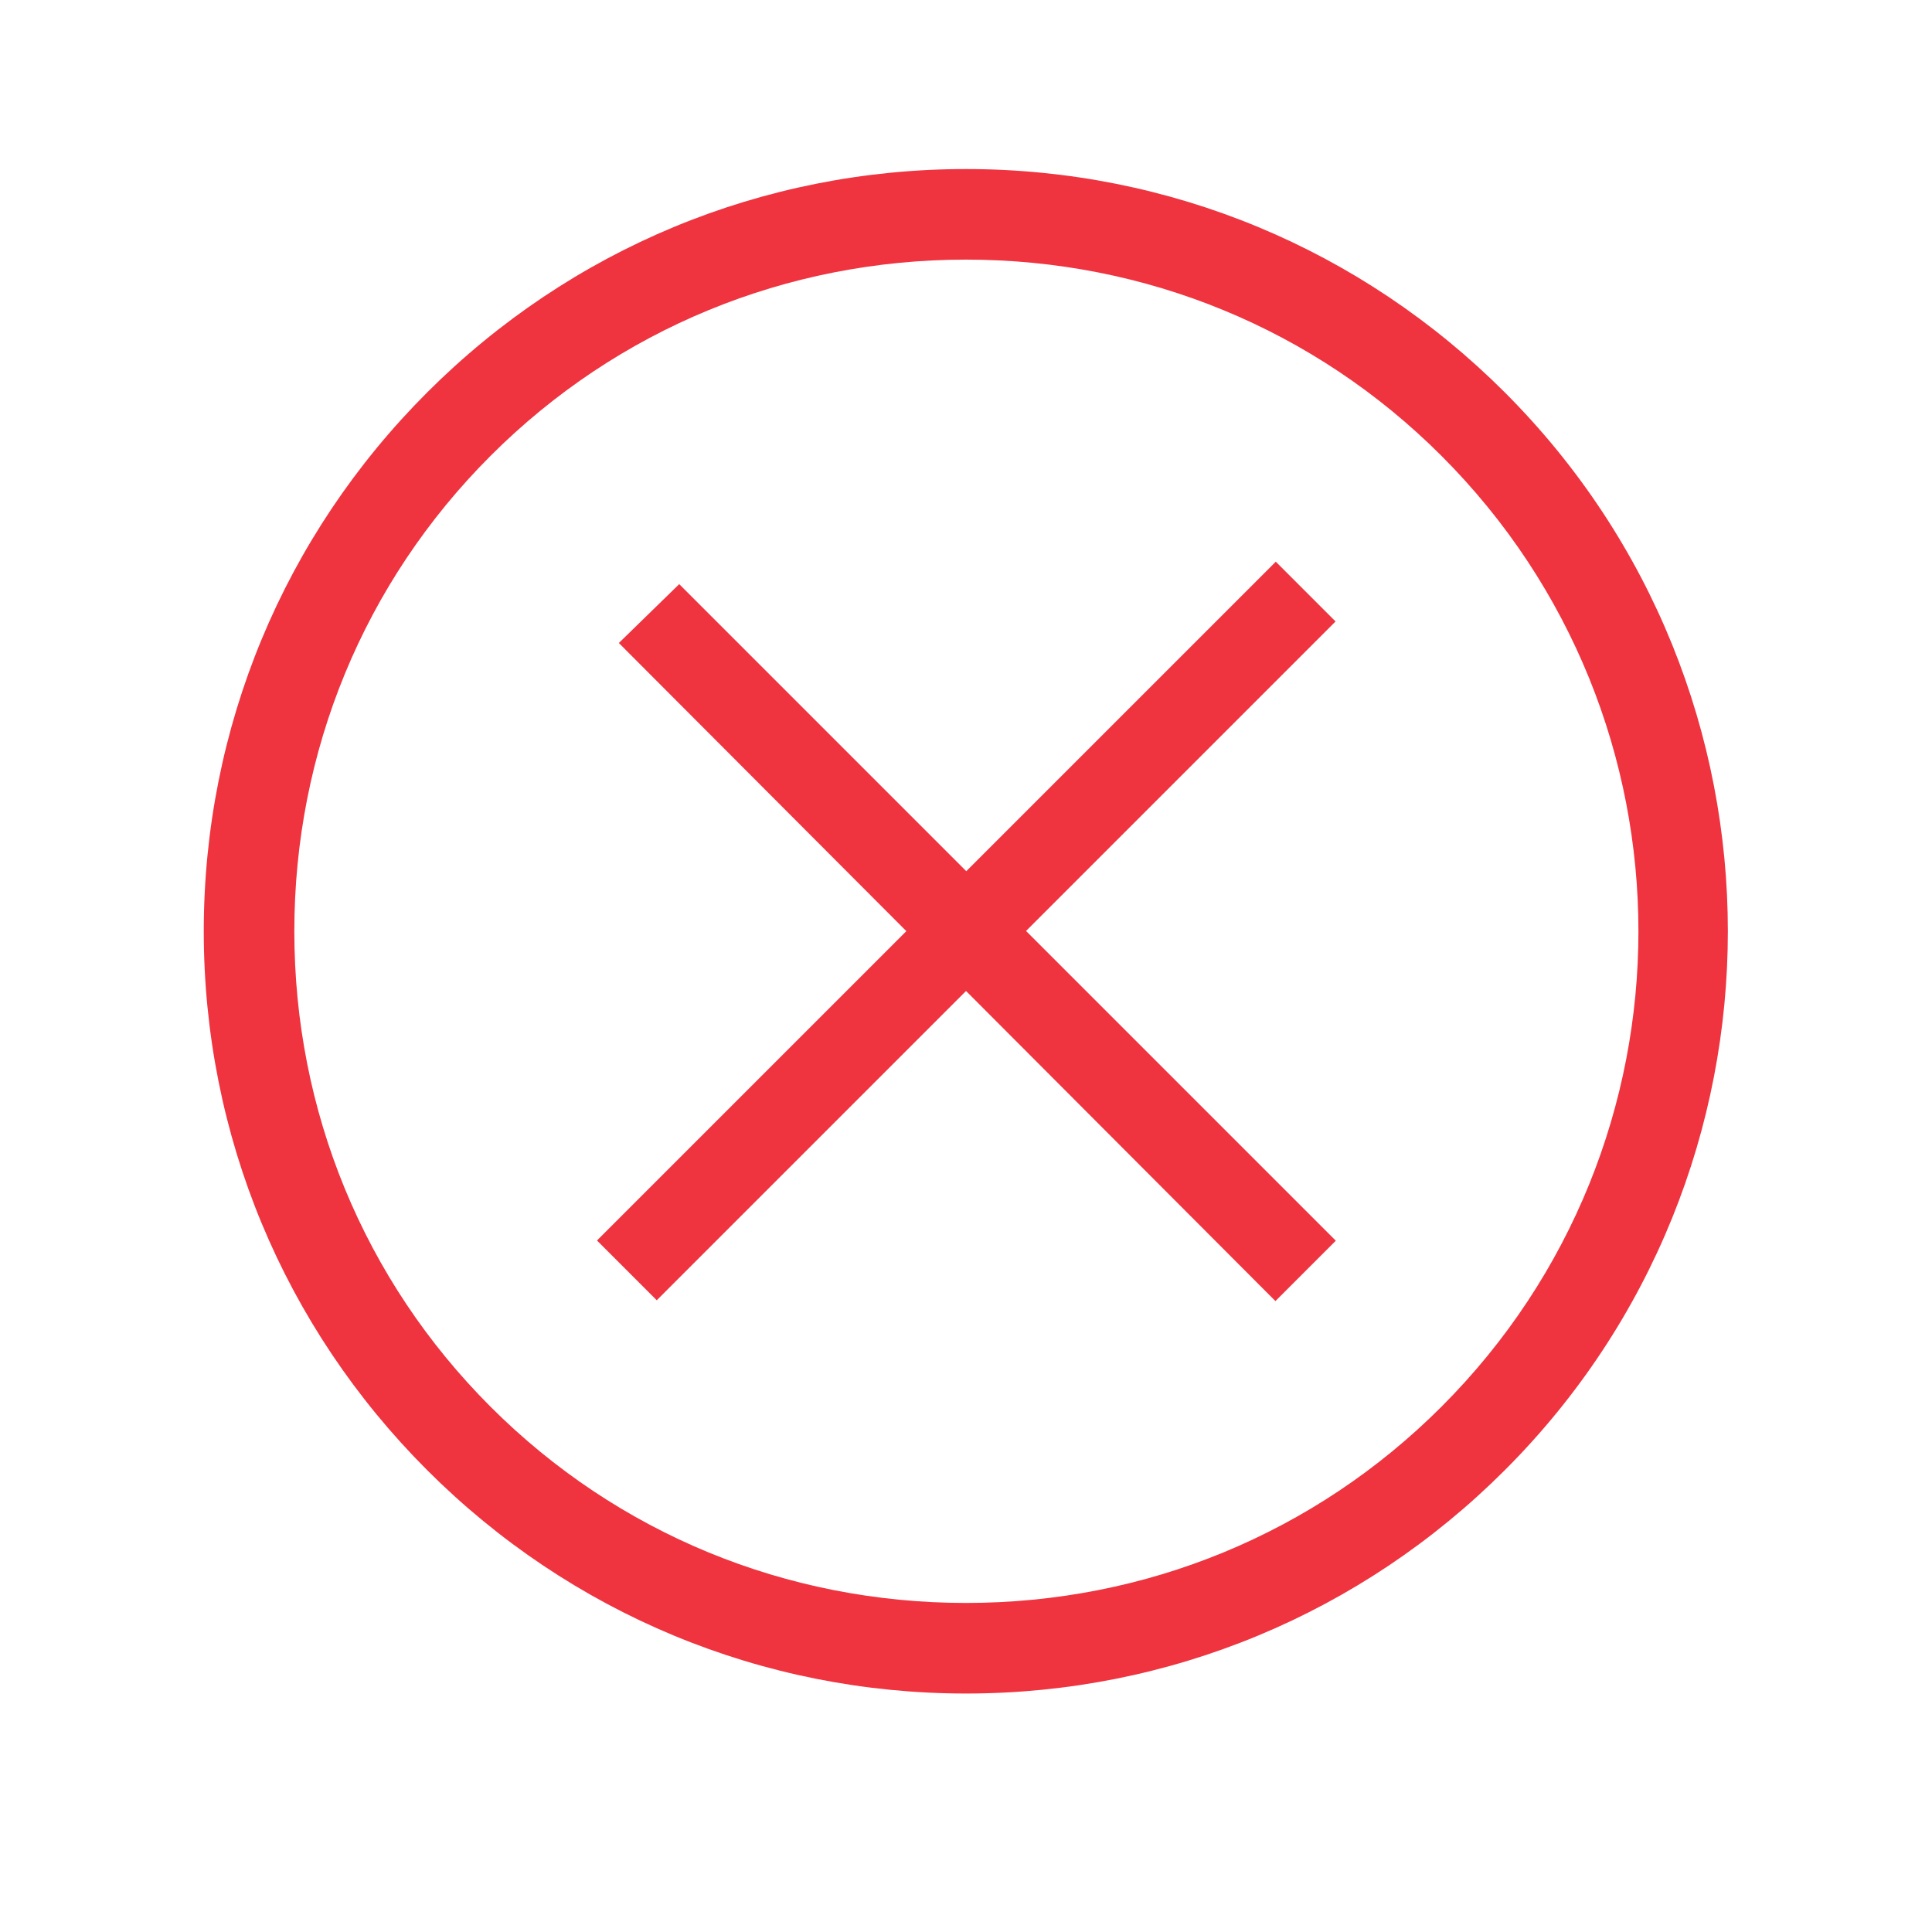
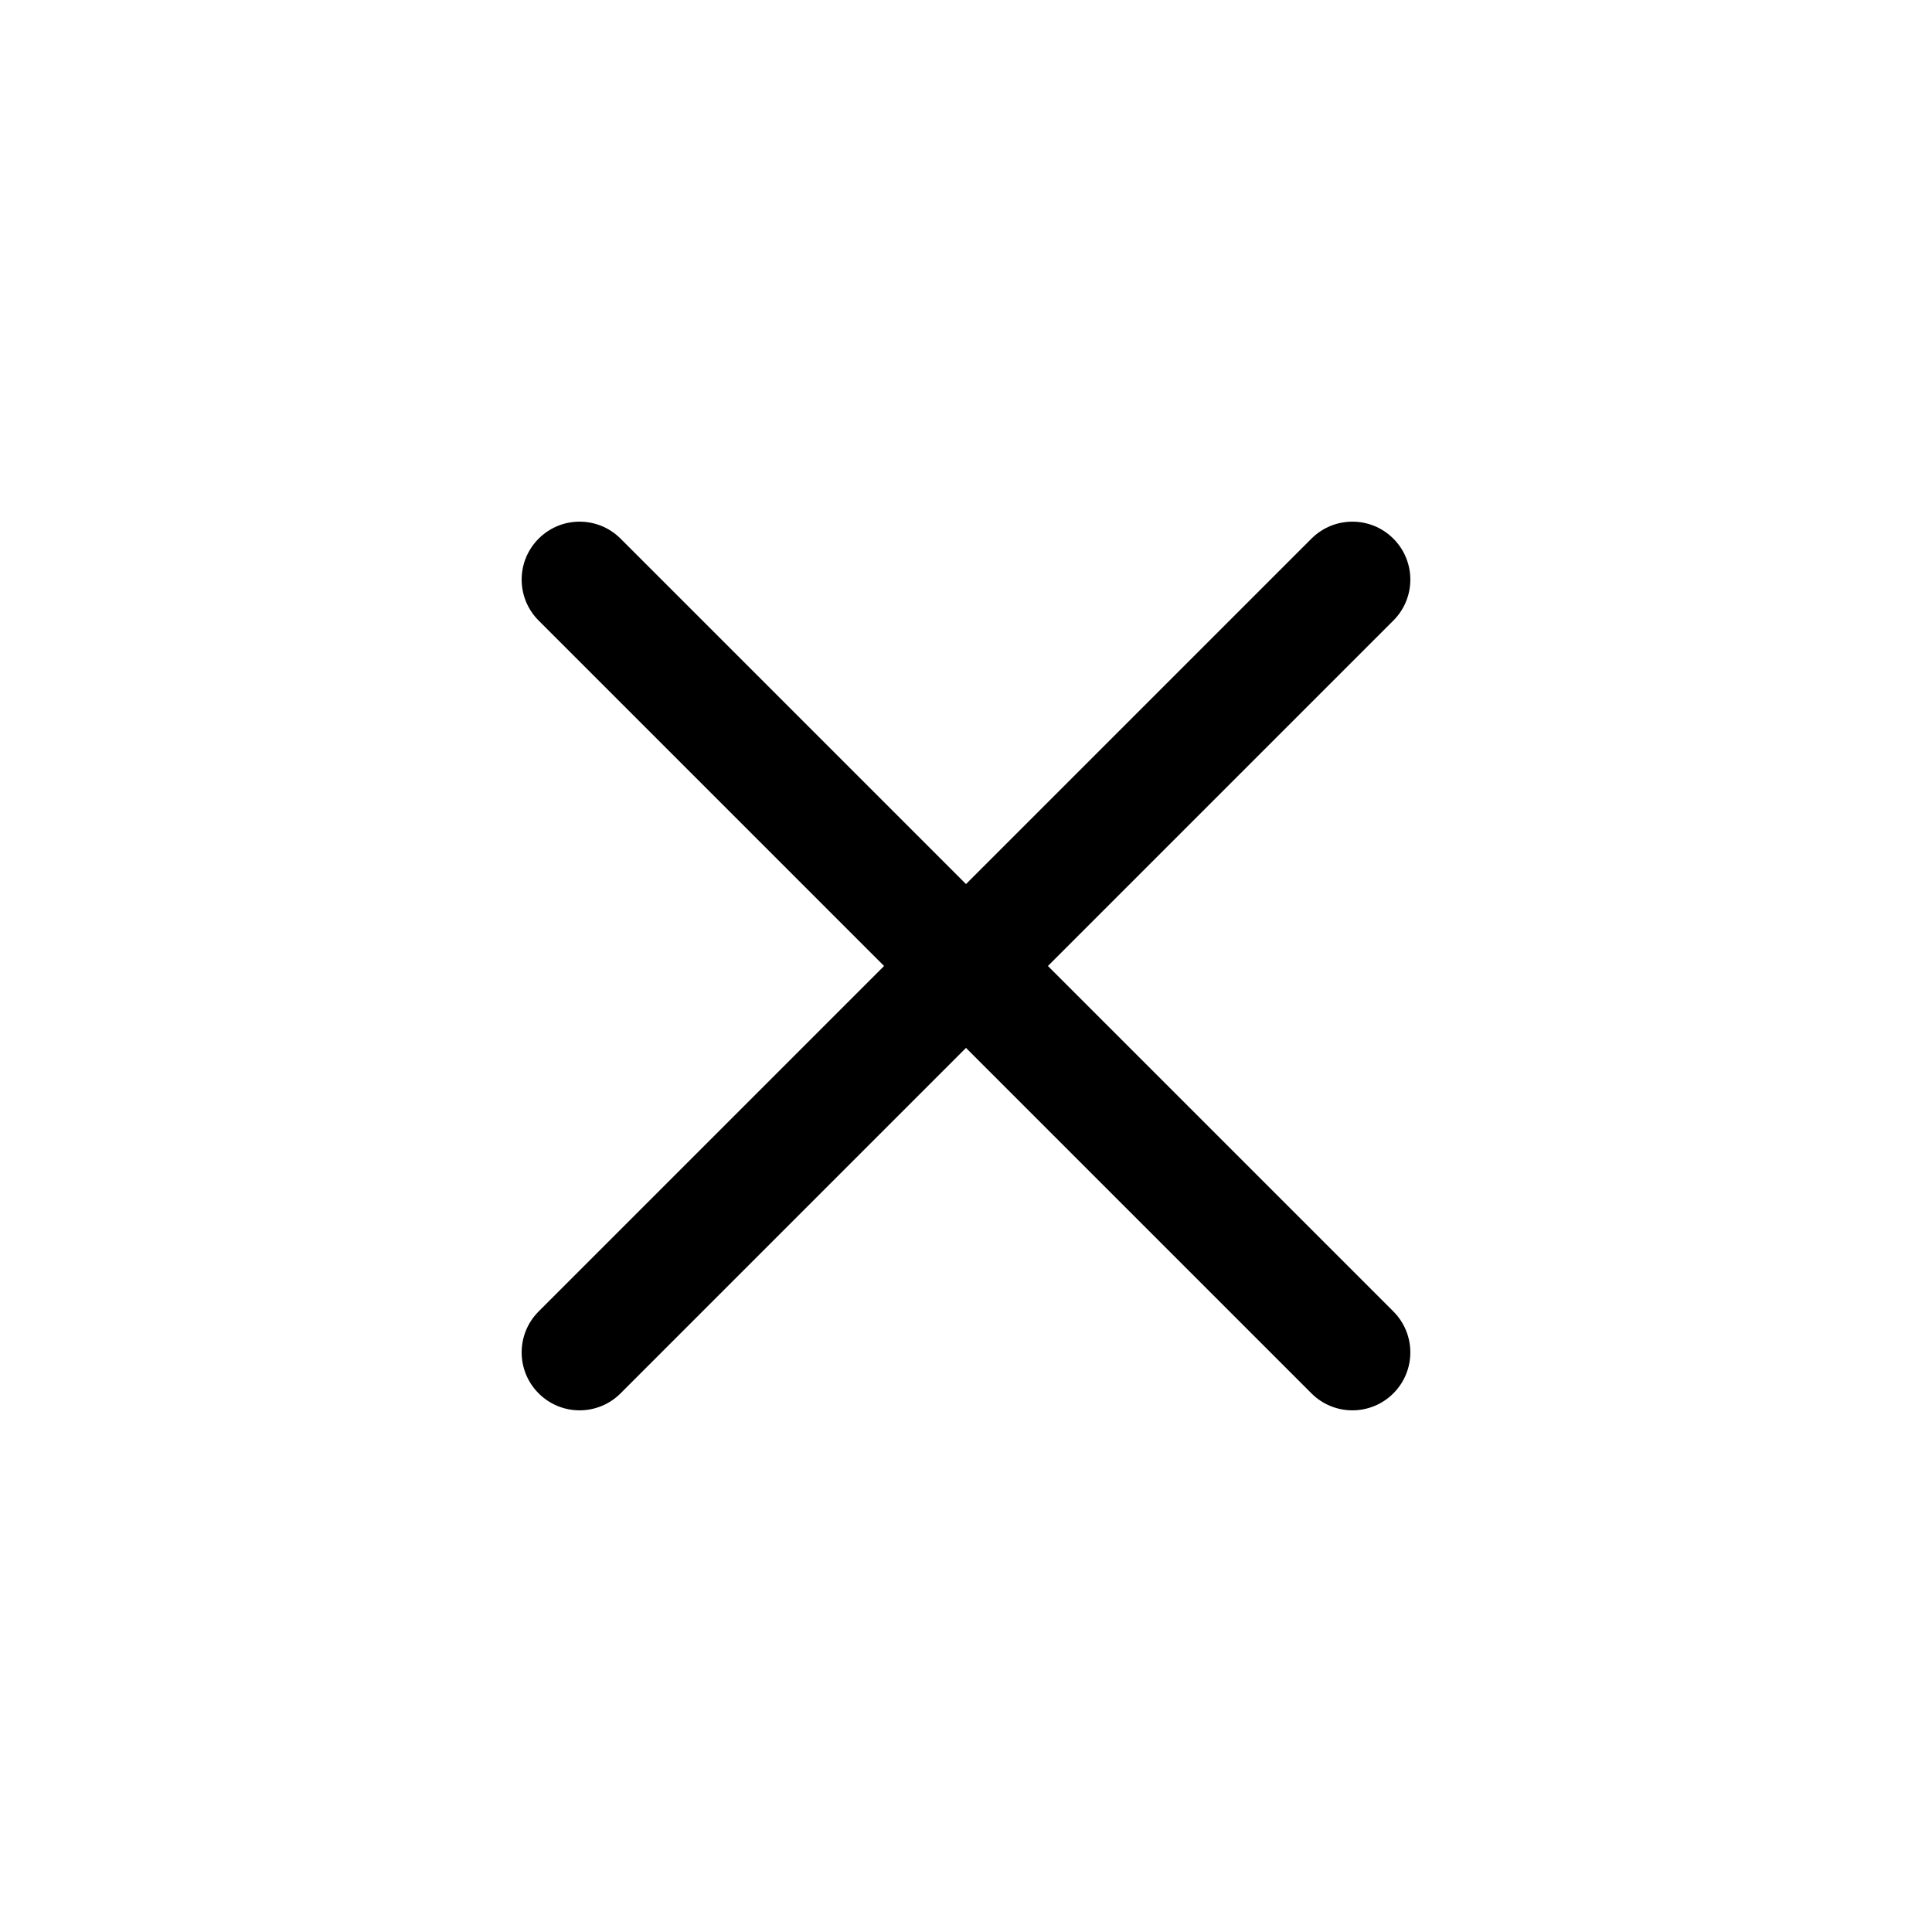
- <svg xmlns="http://www.w3.org/2000/svg" width="20px" height="20px" viewBox="0 0 1024 1024" fill="#ef333f" class="icon" version="1.1">
-   <path d="M512 897.6c-108 0-209.6-42.4-285.6-118.4-76-76-118.4-177.6-118.4-285.6 0-108 42.4-209.6 118.4-285.6 76-76 177.6-118.4 285.6-118.4 108 0 209.6 42.4 285.6 118.4 157.6 157.6 157.6 413.6 0 571.2-76 76-177.6 118.4-285.6 118.4z m0-760c-95.2 0-184.8 36.8-252 104-67.2 67.2-104 156.8-104 252s36.8 184.8 104 252c67.2 67.2 156.8 104 252 104 95.2 0 184.8-36.8 252-104 139.2-139.2 139.2-364.8 0-504-67.2-67.2-156.8-104-252-104z" fill="" />
-   <path d="M707.872 329.392L348.096 689.16l-31.68-31.68 359.776-359.768z" fill="" />
-   <path d="M328 340.8l32-31.2 348 348-32 32z" fill="" />
+ <svg xmlns="http://www.w3.org/2000/svg" width="20px" height="20px" viewBox="0 -0.5 25 25" fill="none">
+   <path d="M6.97 16.47C6.677 16.763 6.677 17.237 6.97 17.53C7.263 17.823 7.737 17.823 8.03 17.53L6.97 16.47ZM13.03 12.53C13.323 12.237 13.323 11.763 13.03 11.47C12.737 11.177 12.263 11.177 11.97 11.47L13.03 12.53ZM11.97 11.47C11.677 11.763 11.677 12.237 11.97 12.53C12.263 12.823 12.737 12.823 13.03 12.53L11.97 11.47ZM18.03 7.53C18.323 7.237 18.323 6.763 18.03 6.47C17.737 6.177 17.263 6.177 16.97 6.47L18.03 7.53ZM13.03 11.47C12.737 11.177 12.263 11.177 11.97 11.47C11.677 11.763 11.677 12.237 11.97 12.53L13.03 11.47ZM16.97 17.53C17.263 17.823 17.737 17.823 18.03 17.53C18.323 17.237 18.323 16.763 18.03 16.47L16.97 17.53ZM11.97 12.53C12.263 12.823 12.737 12.823 13.03 12.53C13.323 12.237 13.323 11.763 13.03 11.47L11.97 12.53ZM8.03 6.47C7.737 6.177 7.263 6.177 6.97 6.47C6.677 6.763 6.677 7.237 6.97 7.53L8.03 6.47ZM8.03 17.53L13.03 12.53L11.97 11.47L6.97 16.47L8.03 17.53ZM13.03 12.53L18.03 7.53L16.97 6.47L11.97 11.47L13.03 12.53ZM11.97 12.53L16.97 17.53L18.03 16.47L13.03 11.47L11.97 12.53ZM13.03 11.47L8.03 6.47L6.97 7.53L11.97 12.53L13.03 11.47Z" fill="#000000" />
</svg>
